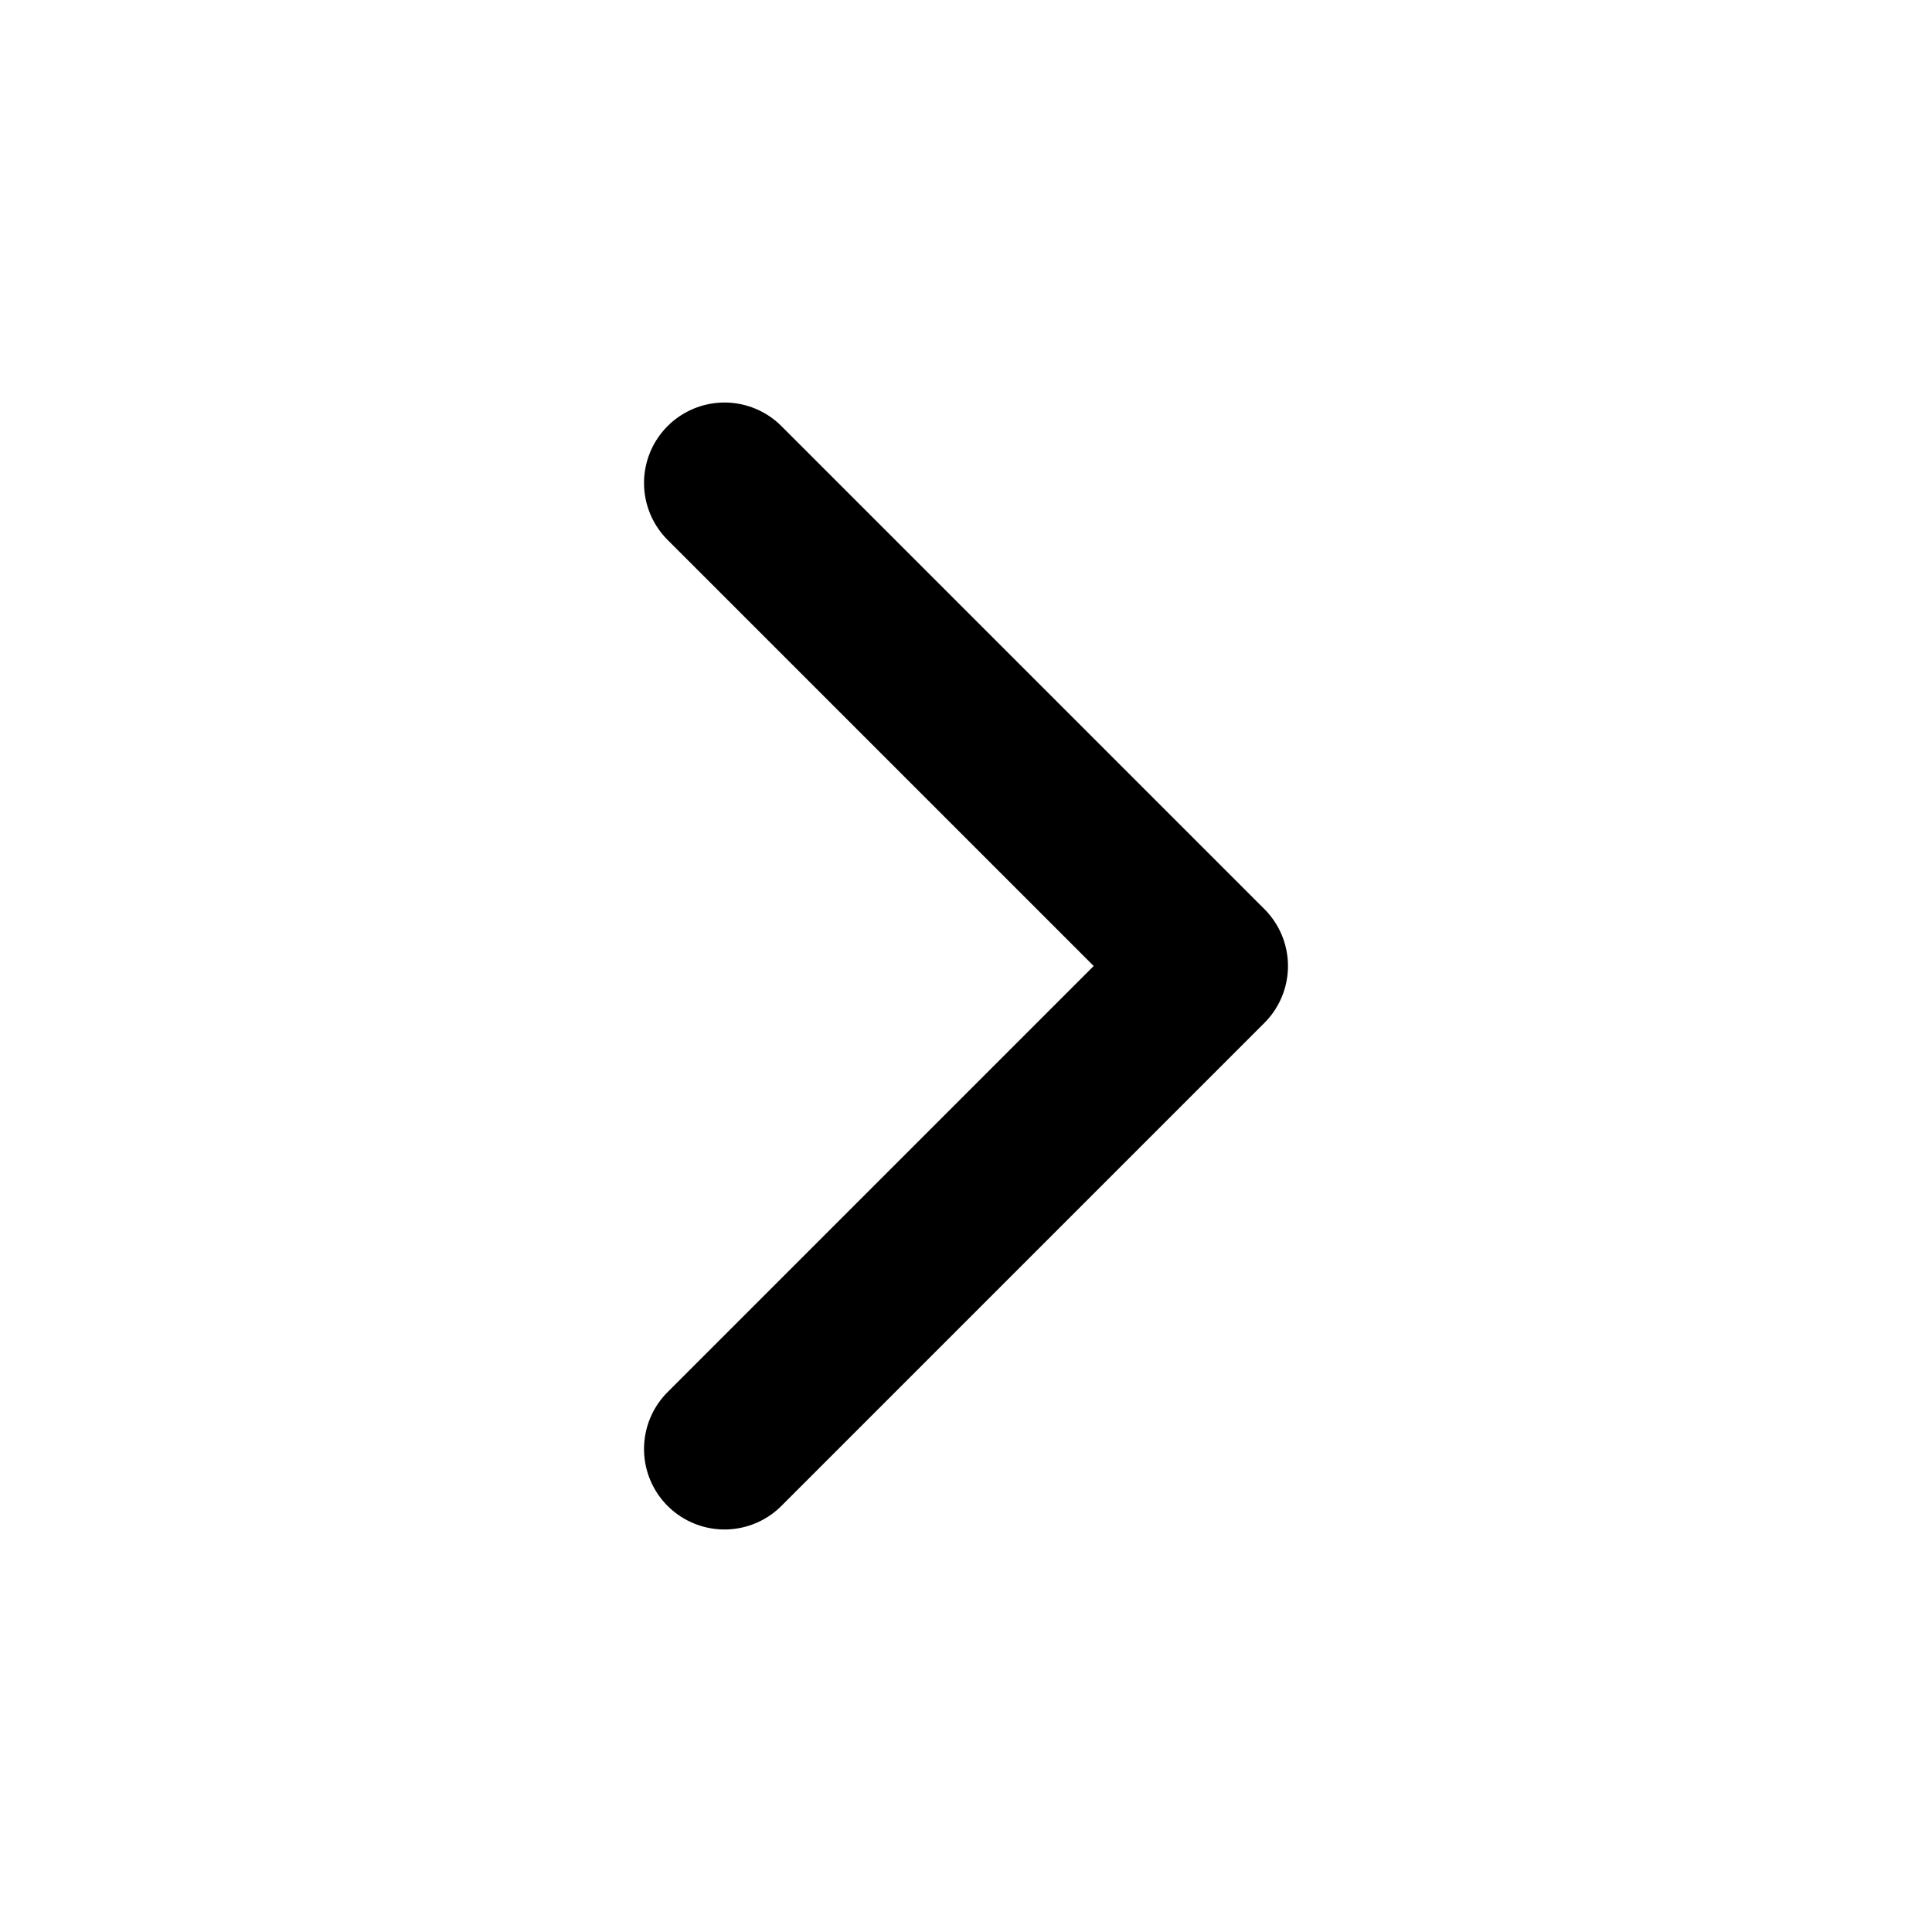
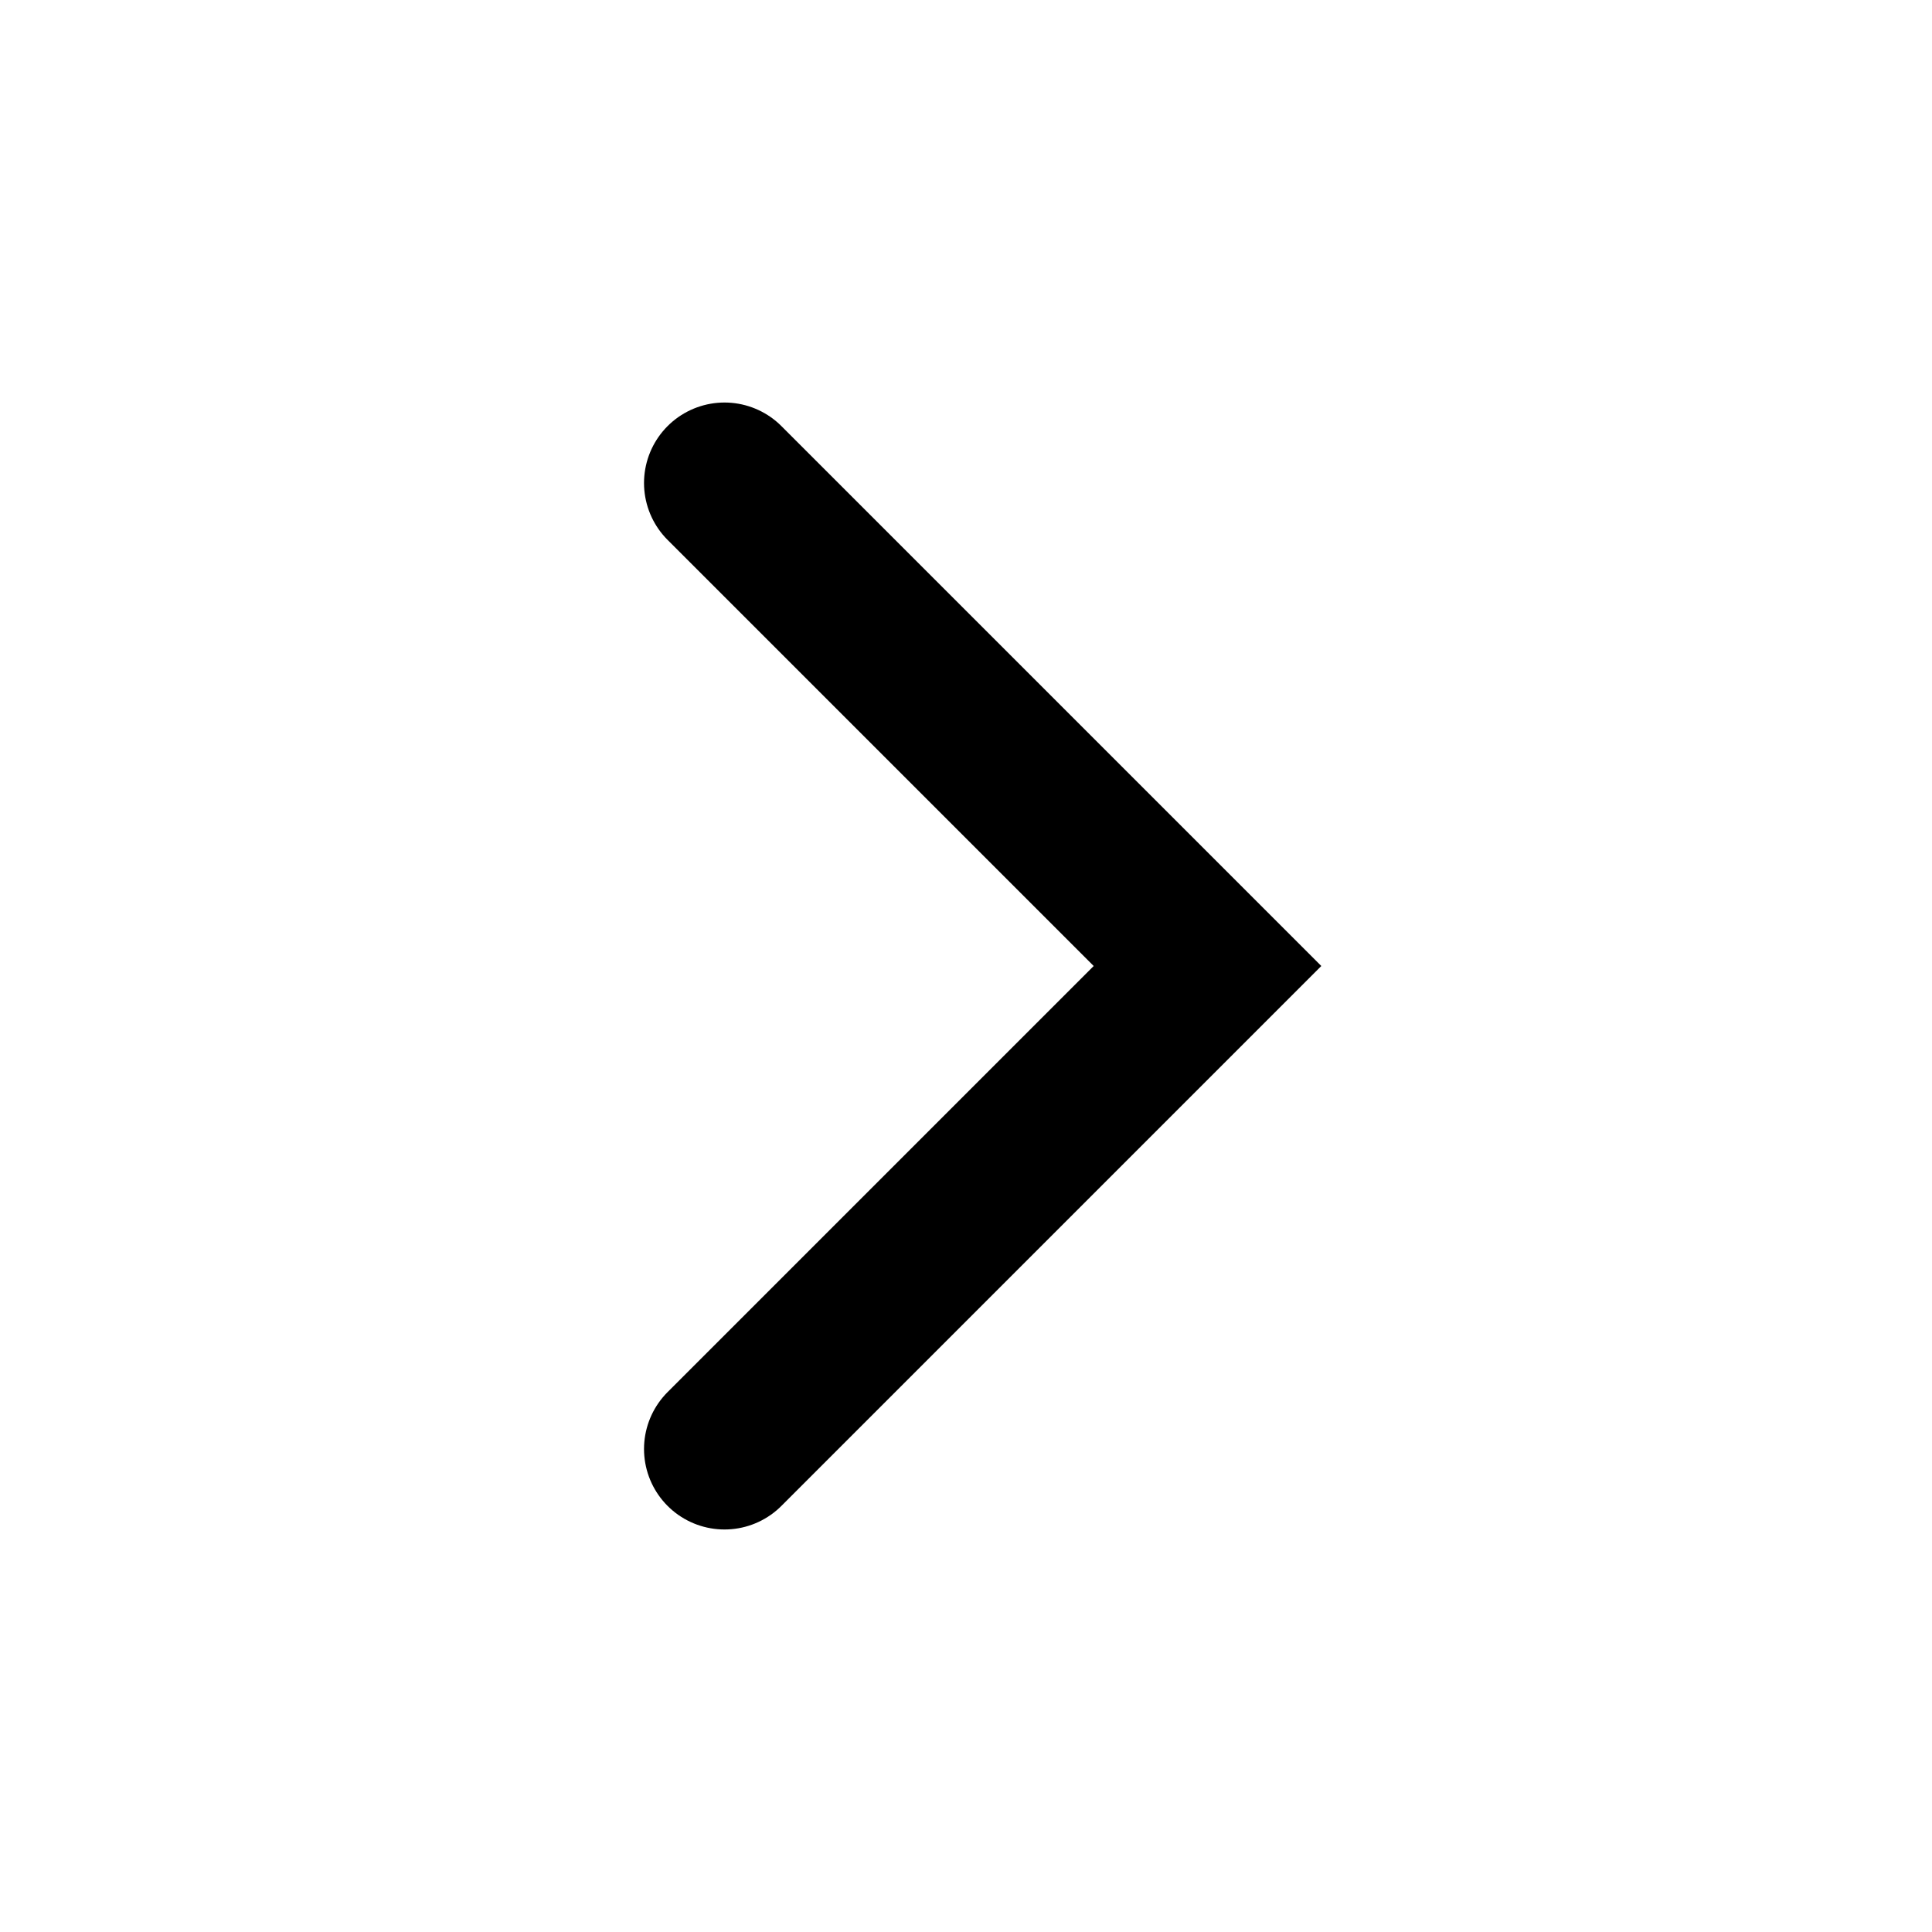
<svg xmlns="http://www.w3.org/2000/svg" width="16" height="16" viewBox="0 0 16 16" fill="none">
-   <path d="M6 4L10 8L6 12" stroke="black" stroke-width="1.333" stroke-linecap="round" stroke-linejoin="round" />
+   <path d="M6 4L10 8L6 12" stroke="black" stroke-width="1.333" stroke-linecap="round" strokeLinejoin="round" />
</svg>
